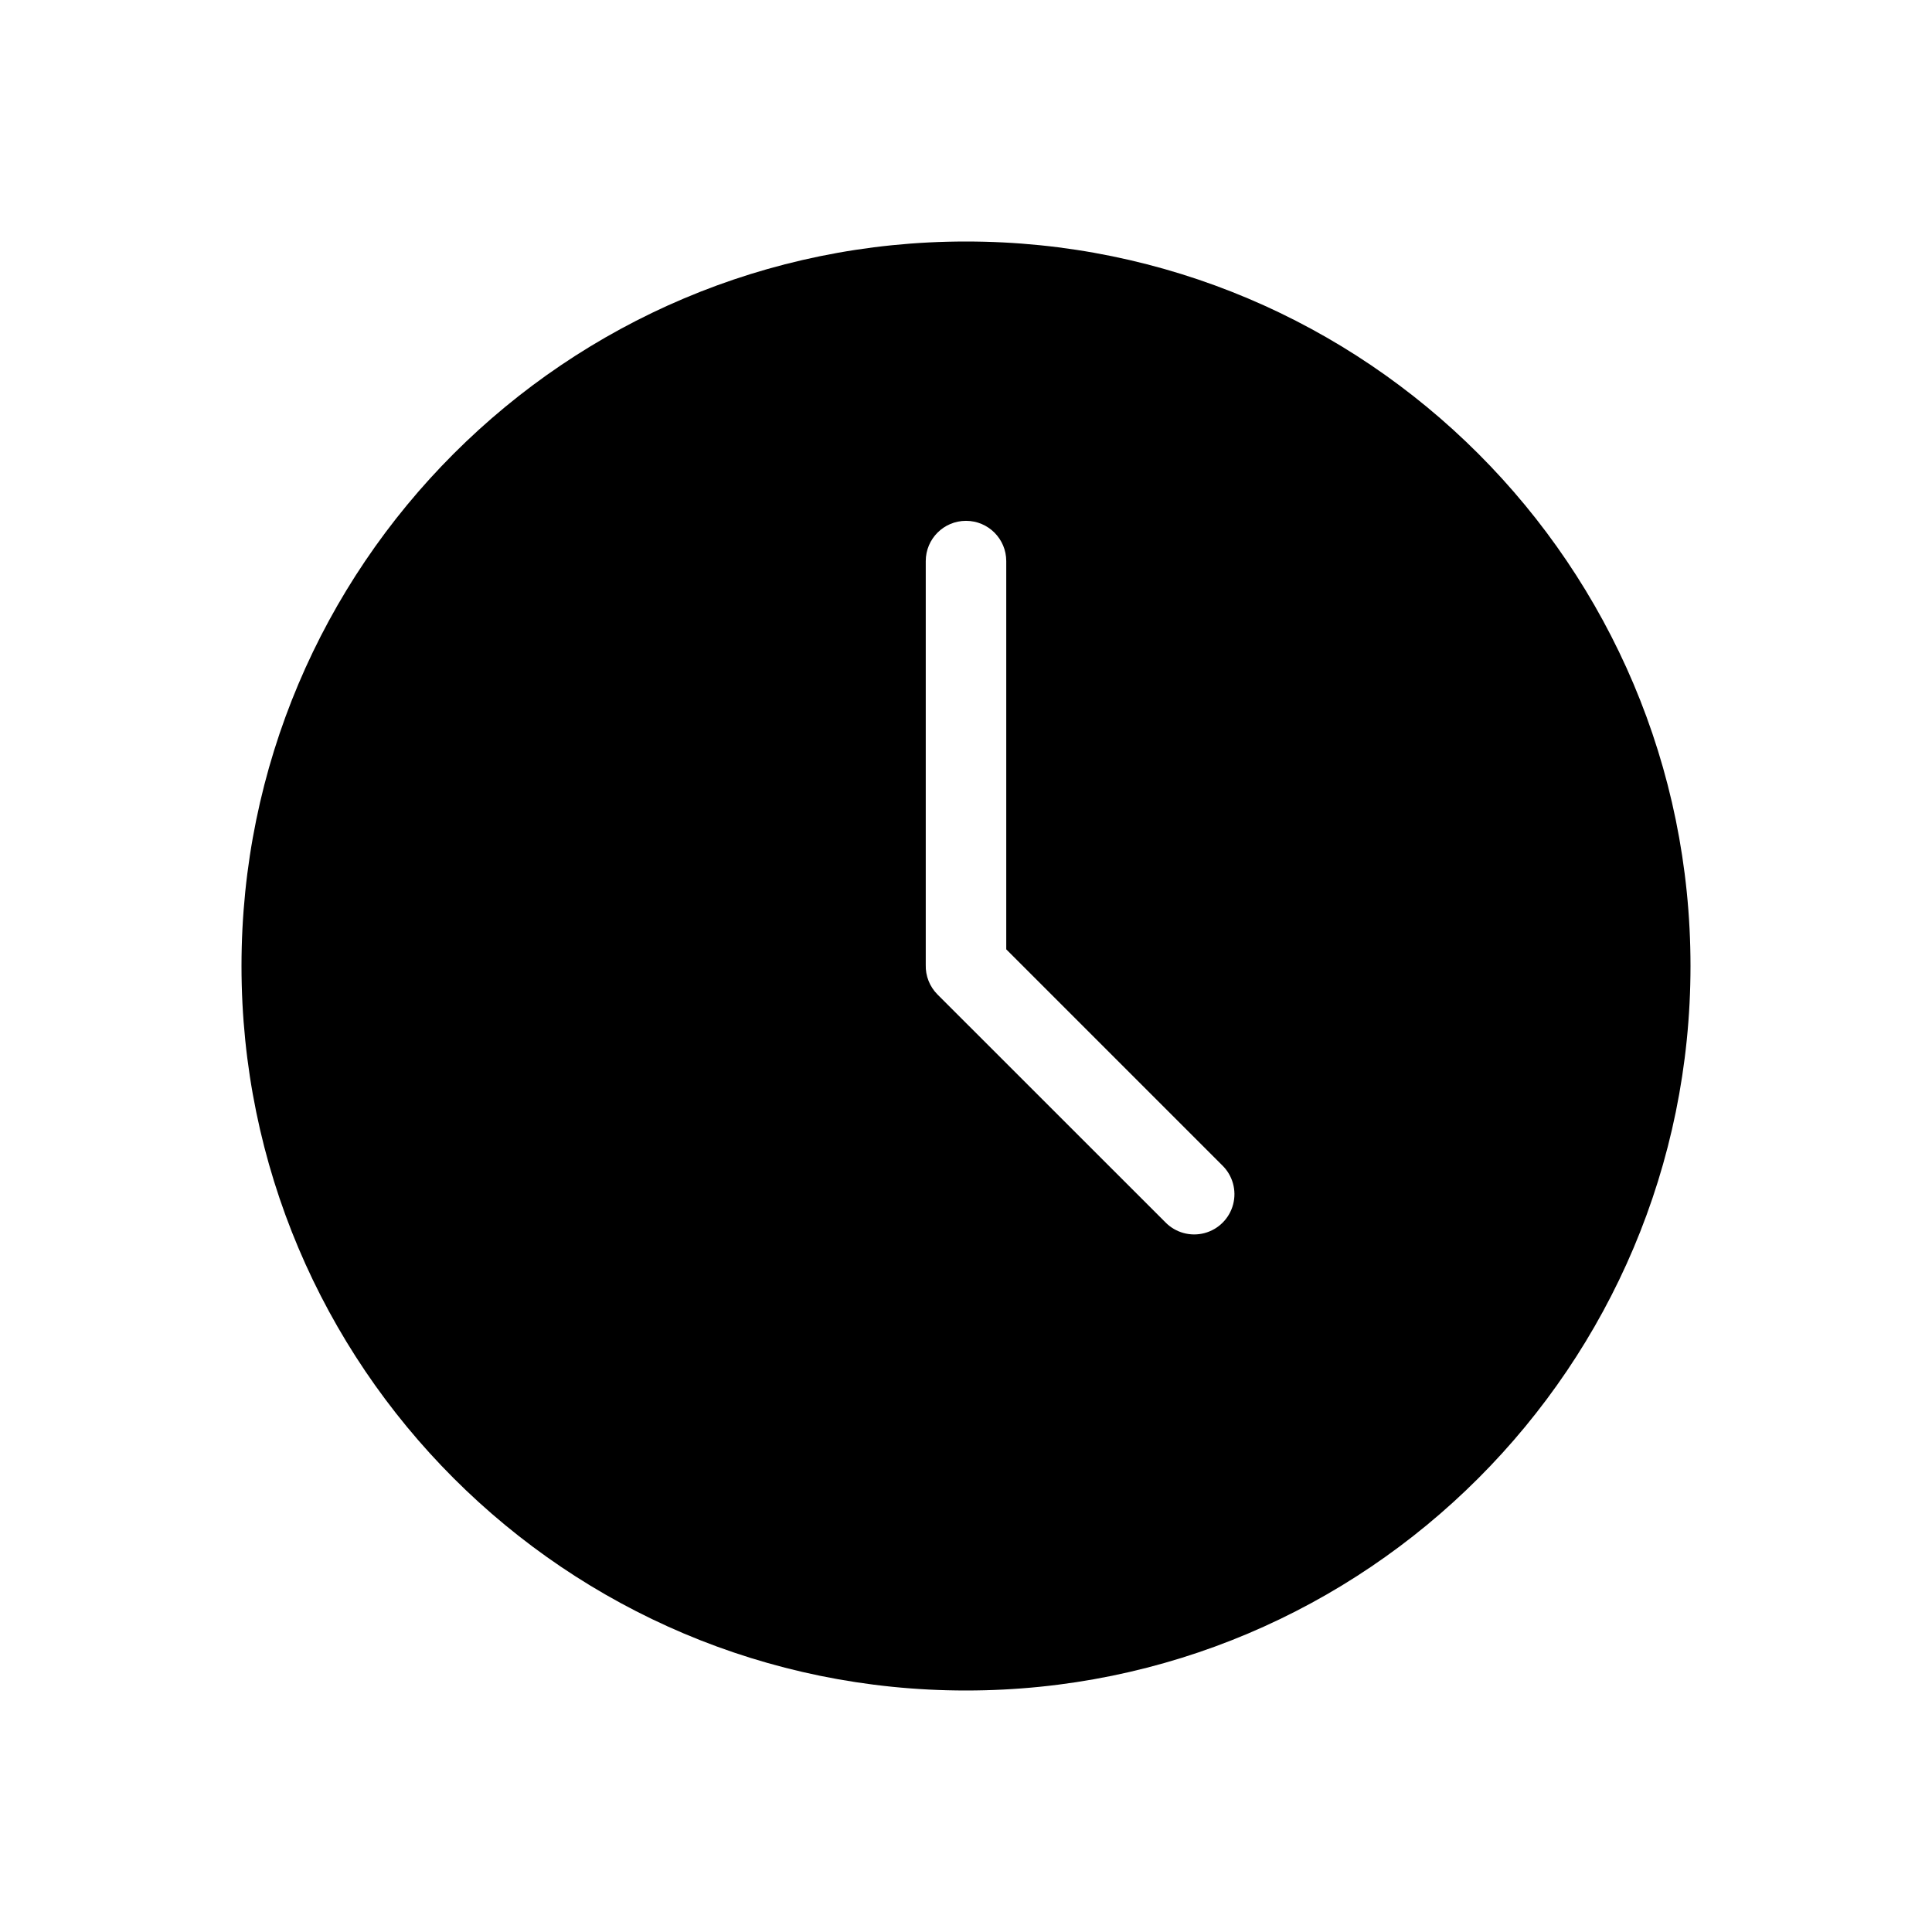
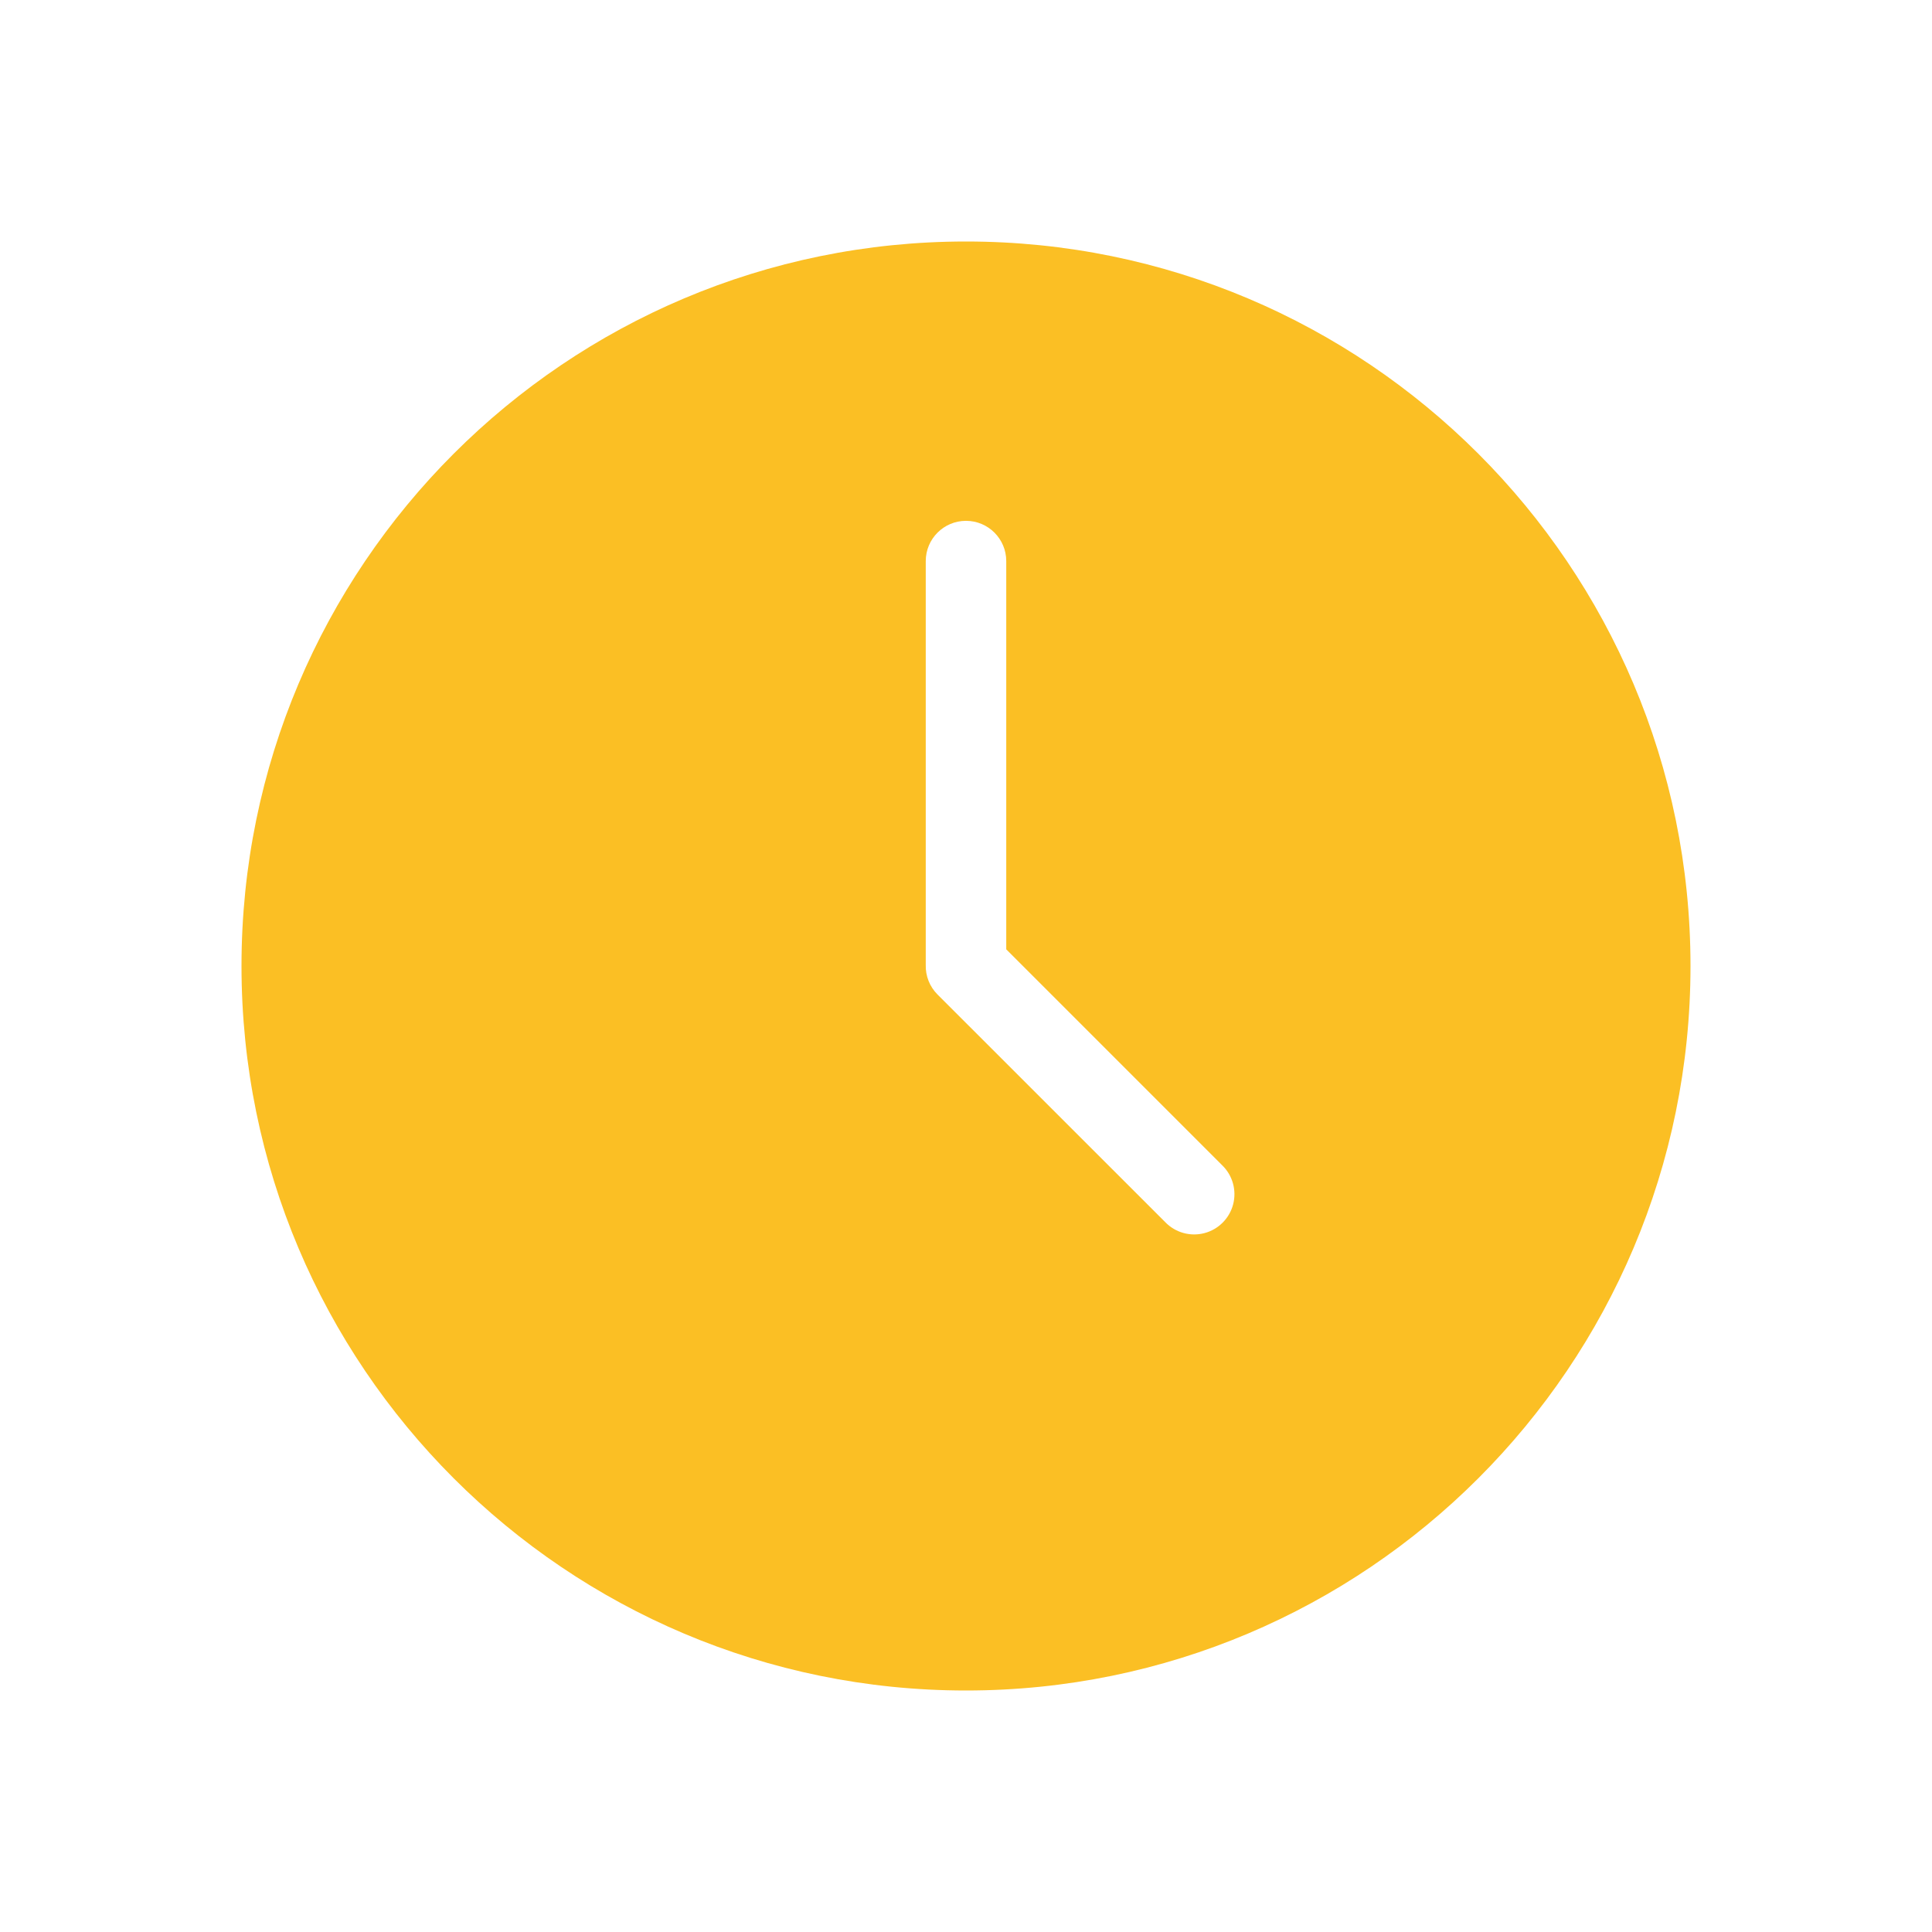
<svg xmlns="http://www.w3.org/2000/svg" width="800" height="800" fill="none" viewBox="0 0 24 24">
-   <path fill="#000" fill-rule="evenodd" d="M21 12a9 9 0 1 1-18 0 9 9 0 0 1 18 0m-8.5-.207V6.97a.5.5 0 1 0-1 0v5.015a.5.5 0 0 0 .146.369l2.829 2.828a.5.5 0 1 0 .707-.707z" clip-rule="evenodd" />
+   <path fill="#fbbf24" fill-rule="evenodd" d="M21 12a9 9 0 1 1-18 0 9 9 0 0 1 18 0m-8.5-.207V6.97a.5.5 0 1 0-1 0v5.015a.5.5 0 0 0 .146.369l2.829 2.828a.5.5 0 1 0 .707-.707z" clip-rule="evenodd" />
</svg>
